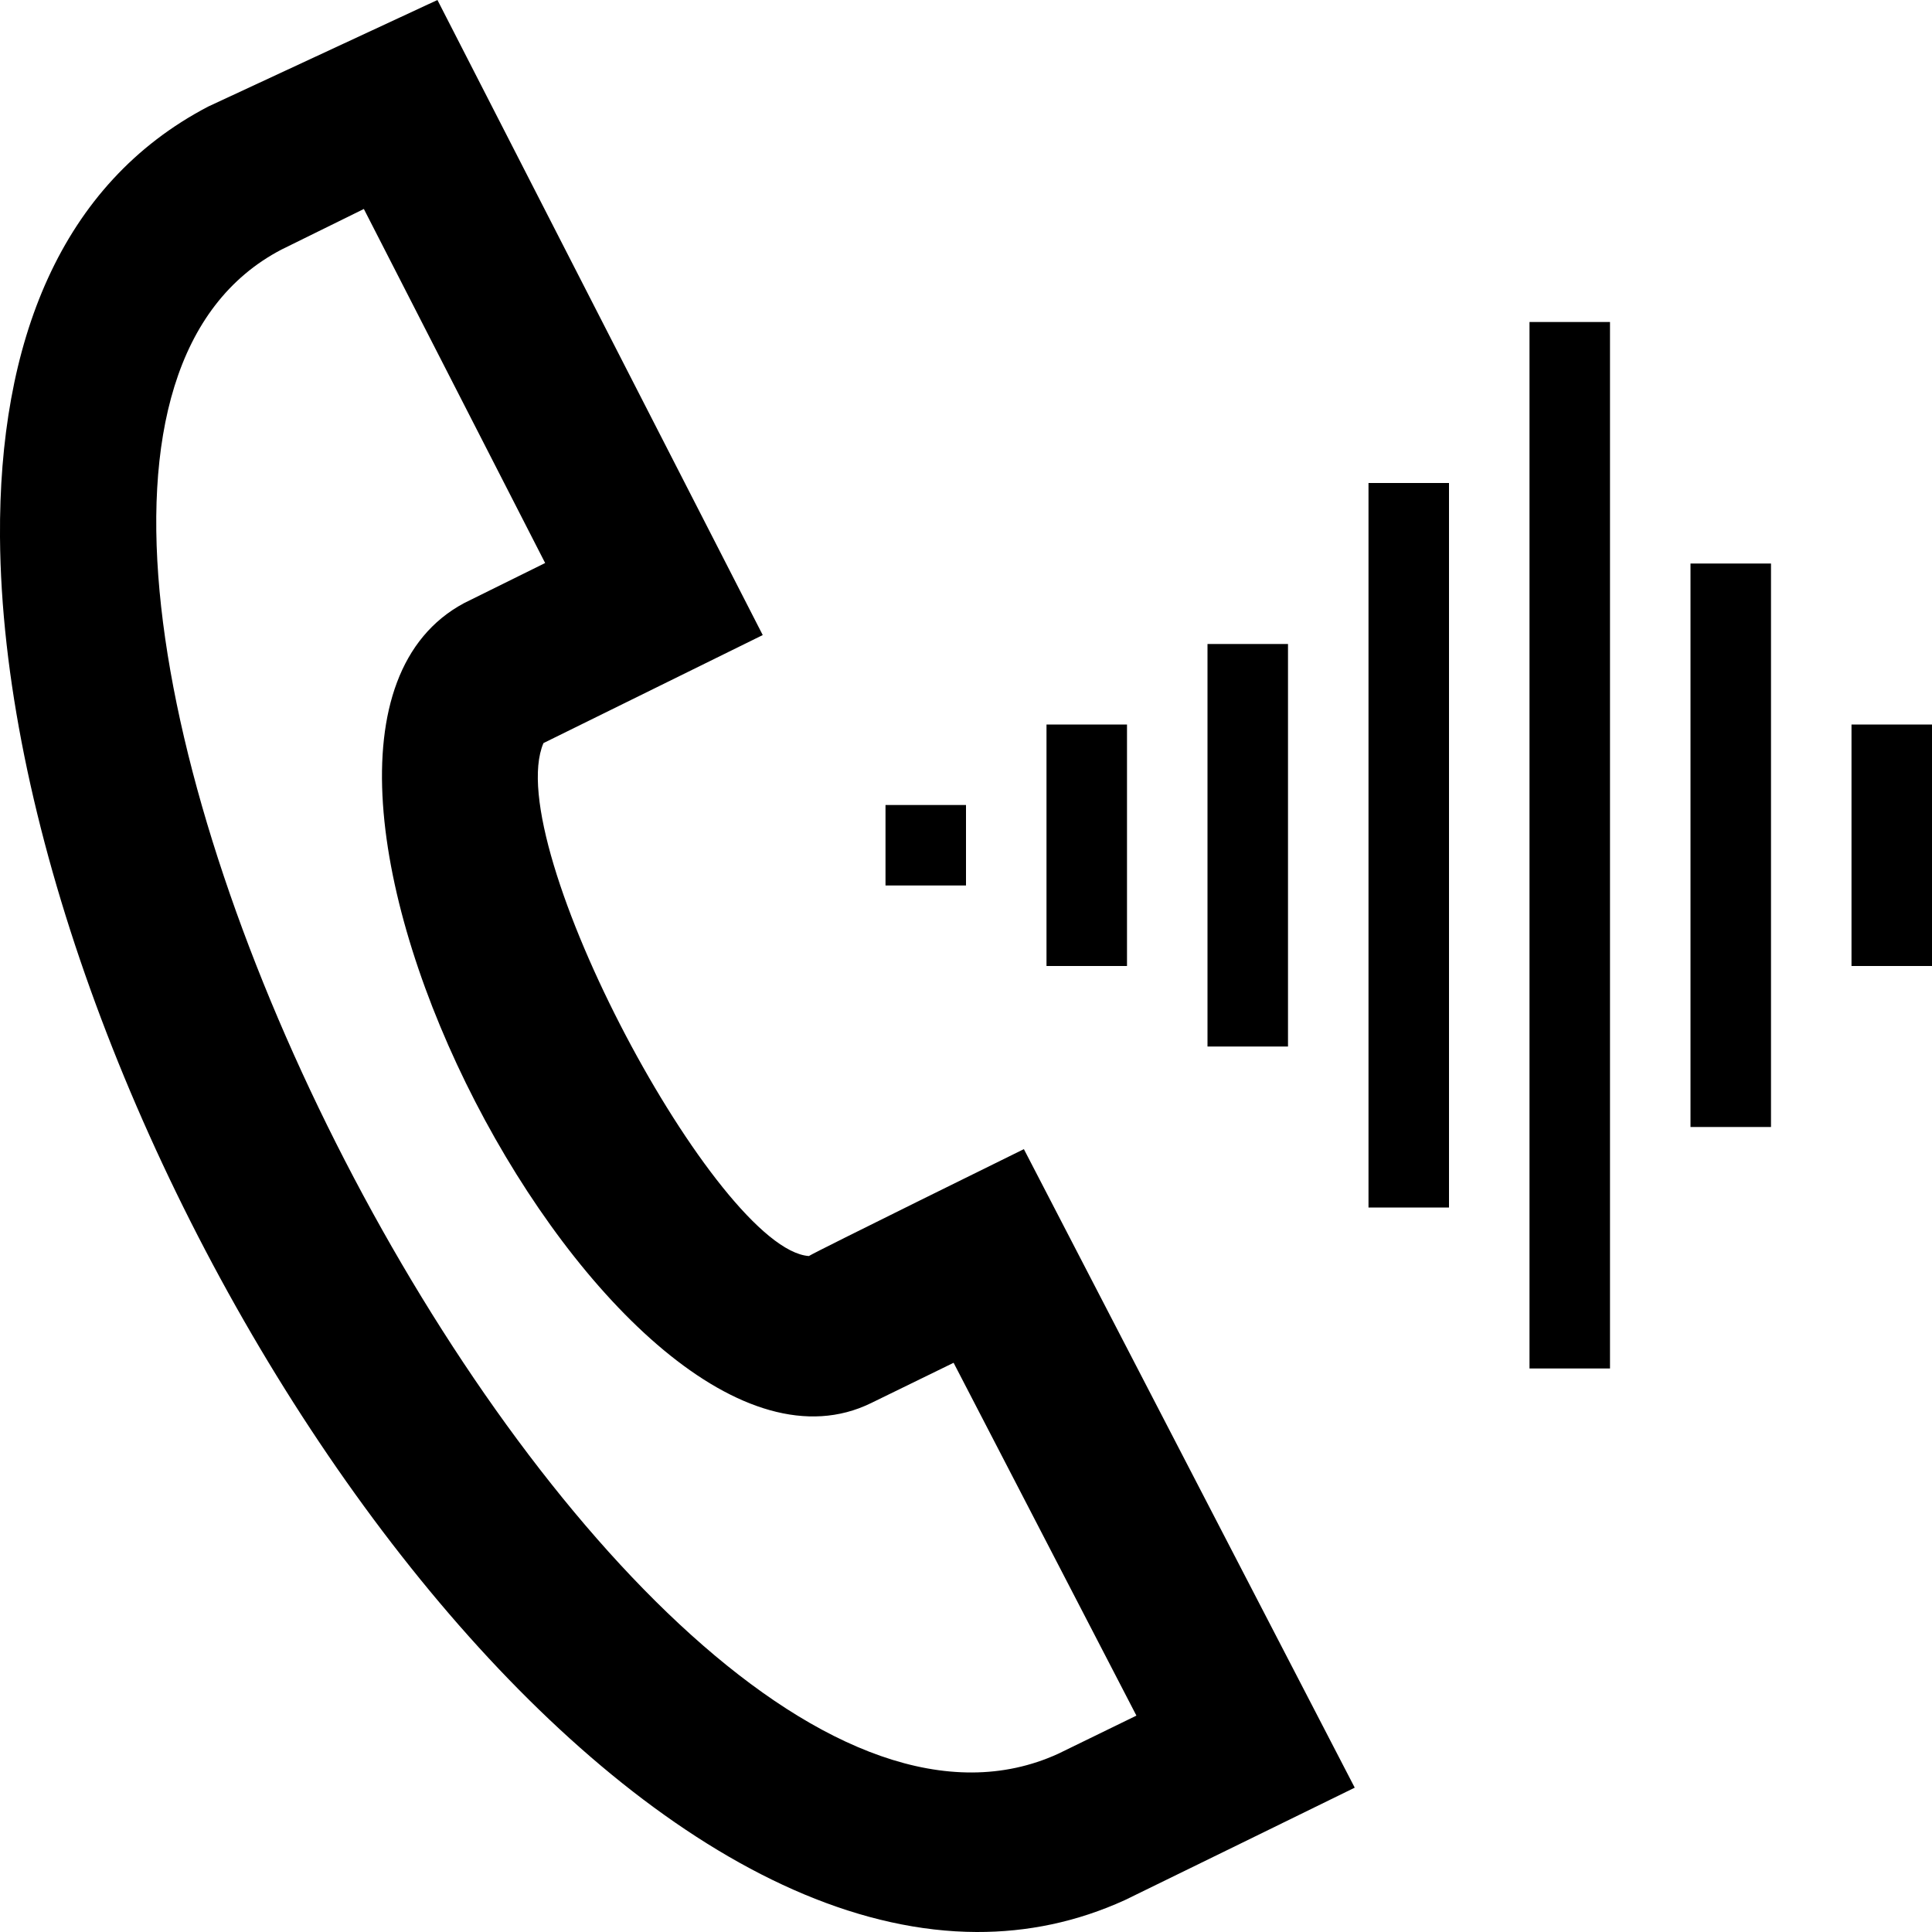
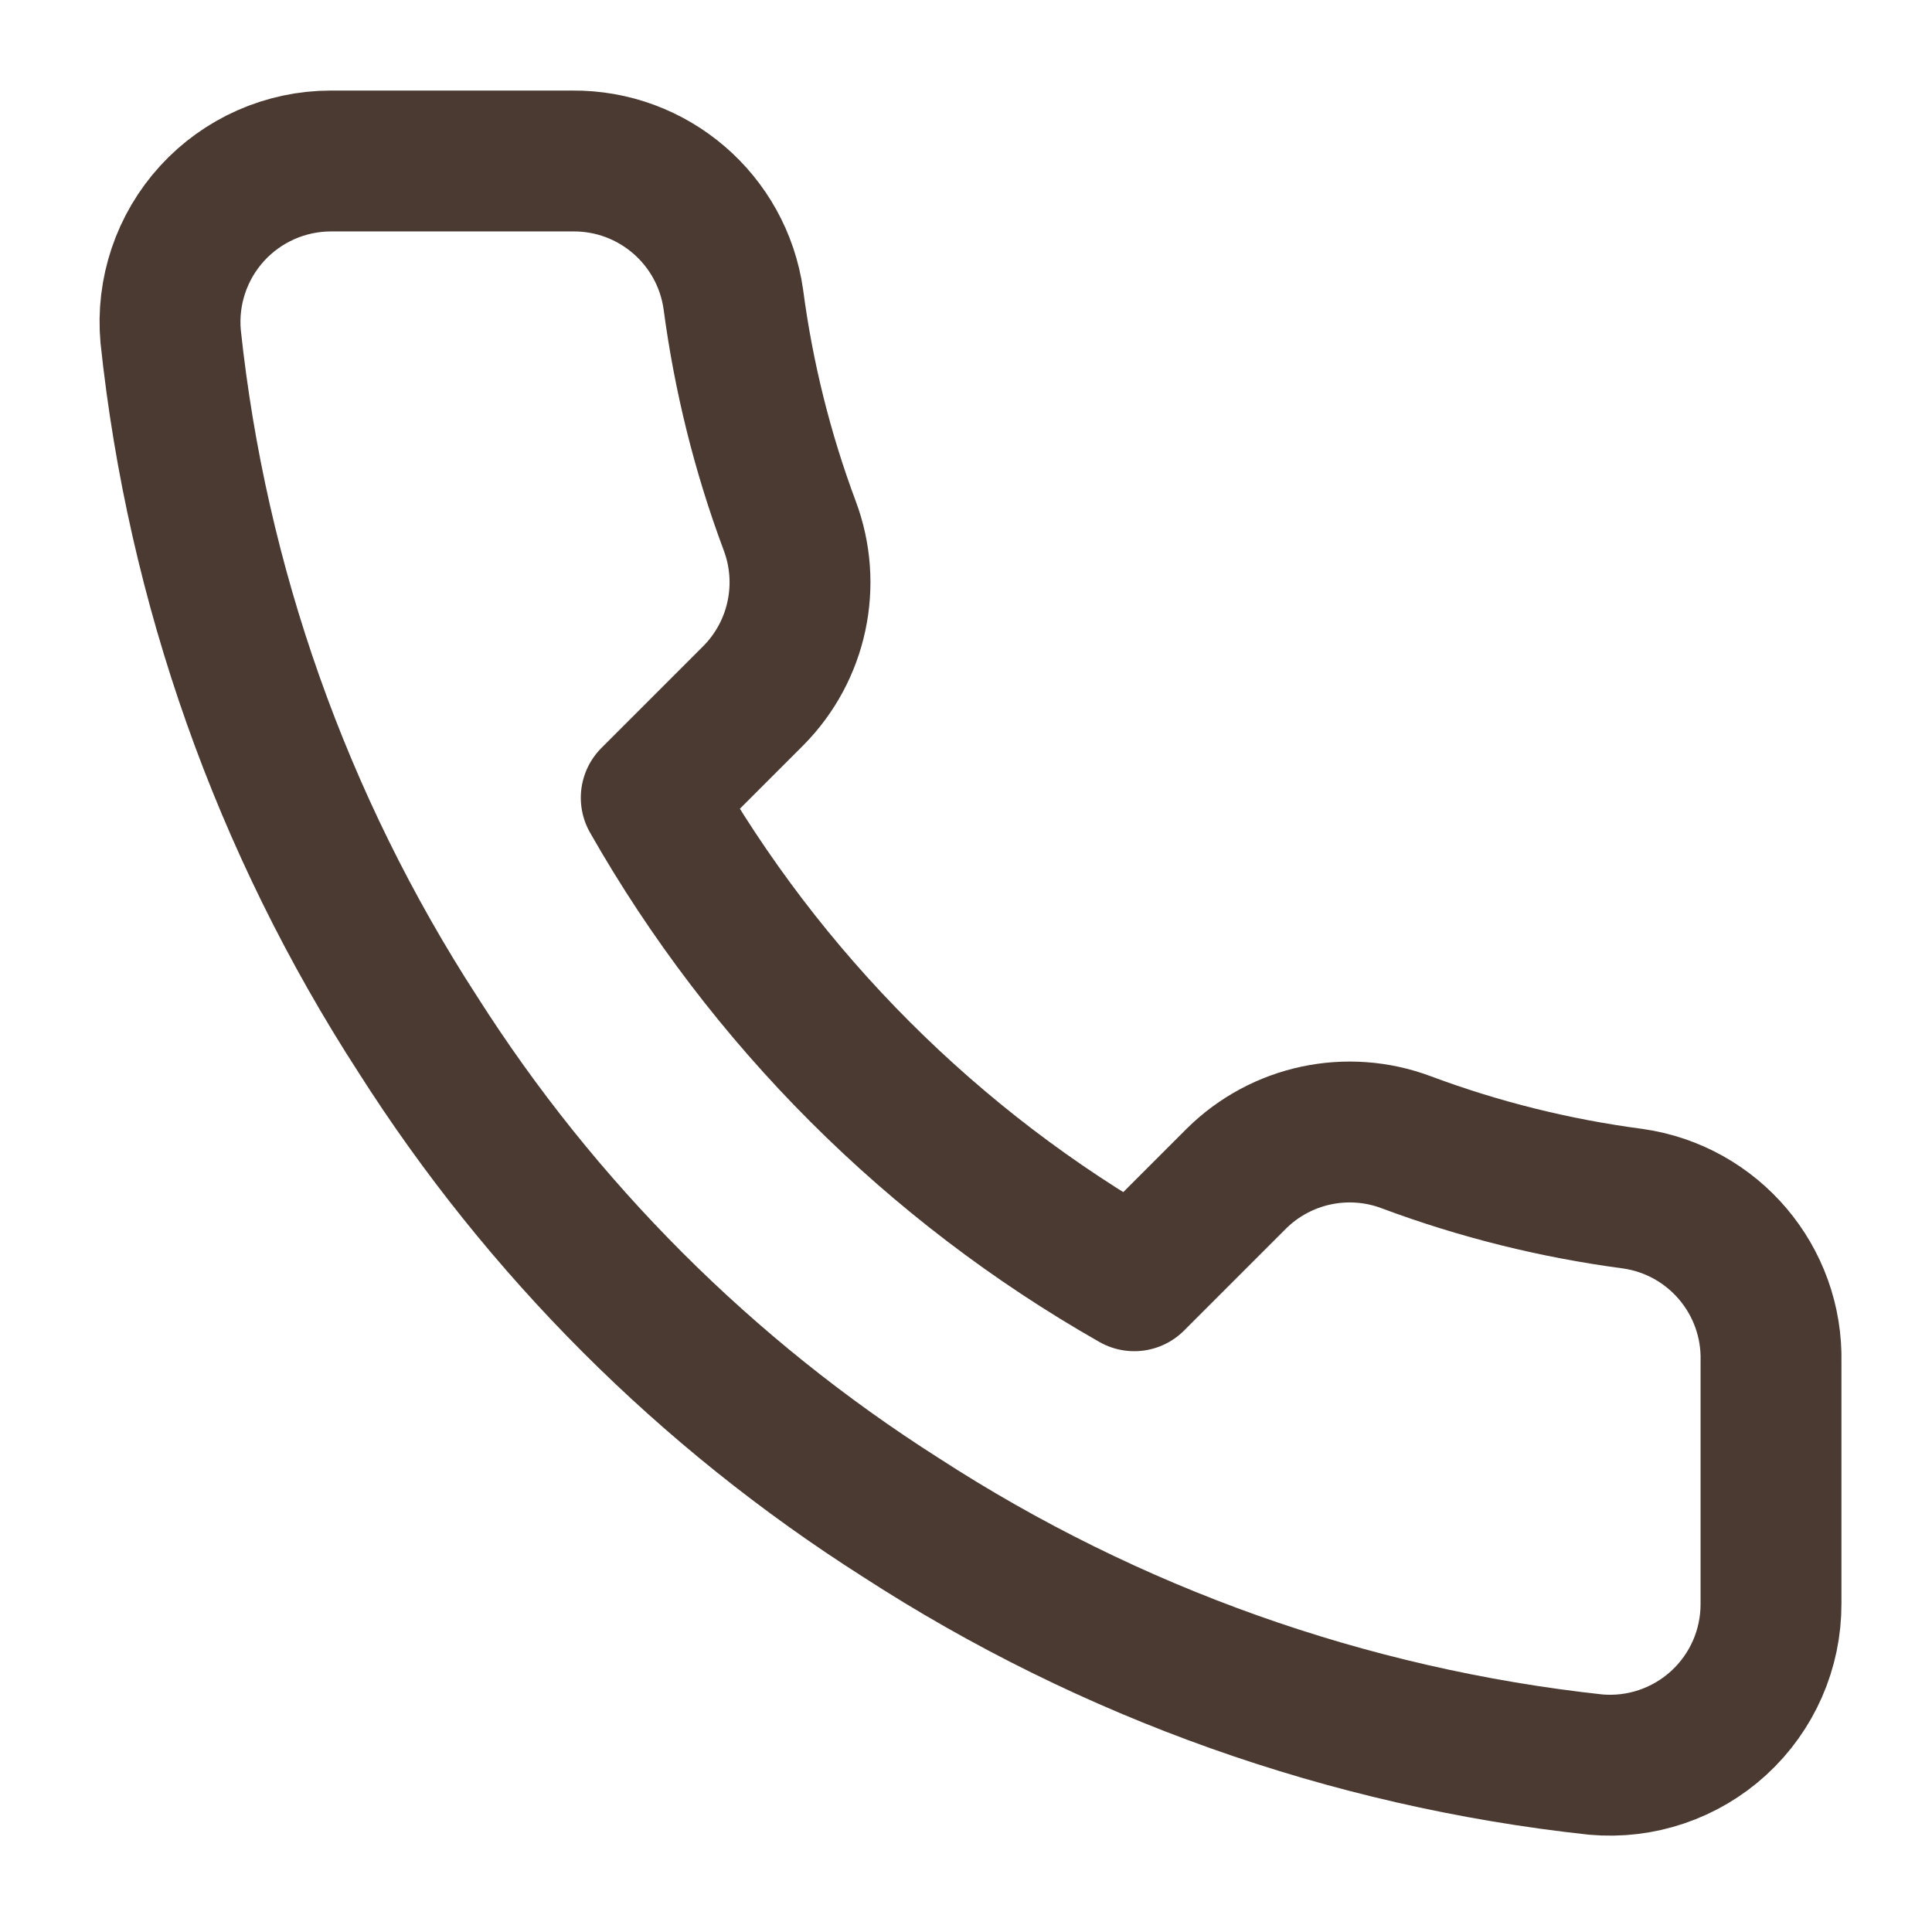
- <svg xmlns="http://www.w3.org/2000/svg" width="24" height="24" fill-rule="evenodd" clip-rule="evenodd">
-   <path d="M2.59 1.322l2.844-1.322 4.041 7.889-2.724 1.342c-.538 1.259 2.159 6.289 3.297 6.372.09-.058 2.671-1.328 2.671-1.328l4.11 7.932s-2.764 1.354-2.854 1.396c-.598.273-1.215.399-1.842.397-5.649-.019-12.086-10.43-12.133-17.33-.016-2.407.745-4.387 2.59-5.348zm1.93 1.274l-1.023.504c-5.294 2.762 4.177 21.185 9.648 18.686l.972-.474-2.271-4.383-1.026.501c-3.163 1.547-8.262-8.219-5.055-9.938l1.007-.498-2.252-4.398zm15.48 14.404h-1v-13h1v13zm-2-2h-1v-9h1v9zm4-1h-1v-7h1v7zm-6-1h-1v-5h1v5zm-2-1h-1v-3h1v3zm10 0h-1v-3h1v3zm-12-1h-1v-1h1v1z" />
+ <svg xmlns="http://www.w3.org/2000/svg" width="24" height="24" viewBox="0 0 24 24" fill="none" stroke="#4A3A31" stroke-width="1.75" stroke-linecap="round" stroke-linejoin="round" aria-hidden="true">
+   <path d="M22 16.92v3a2 2 0 0 1-2.18 2 19.79 19.79 0 0 1-8.63-3.07 19.5 19.5 0 0 1-6-6 19.79 19.79 0 0 1-3.07-8.67A2 2 0 0 1 4.11 2h3a2 2 0 0 1 2 1.72c.127.96.361 1.903.7 2.81a2 2 0 0 1-.45 2.11L8.09 9.91a16 16 0 0 0 6 6l1.27-1.27a2 2 0 0 1 2.11-.45c.907.339 1.85.573 2.81.7A2 2 0 0 1 22 16.92z" />
</svg>
